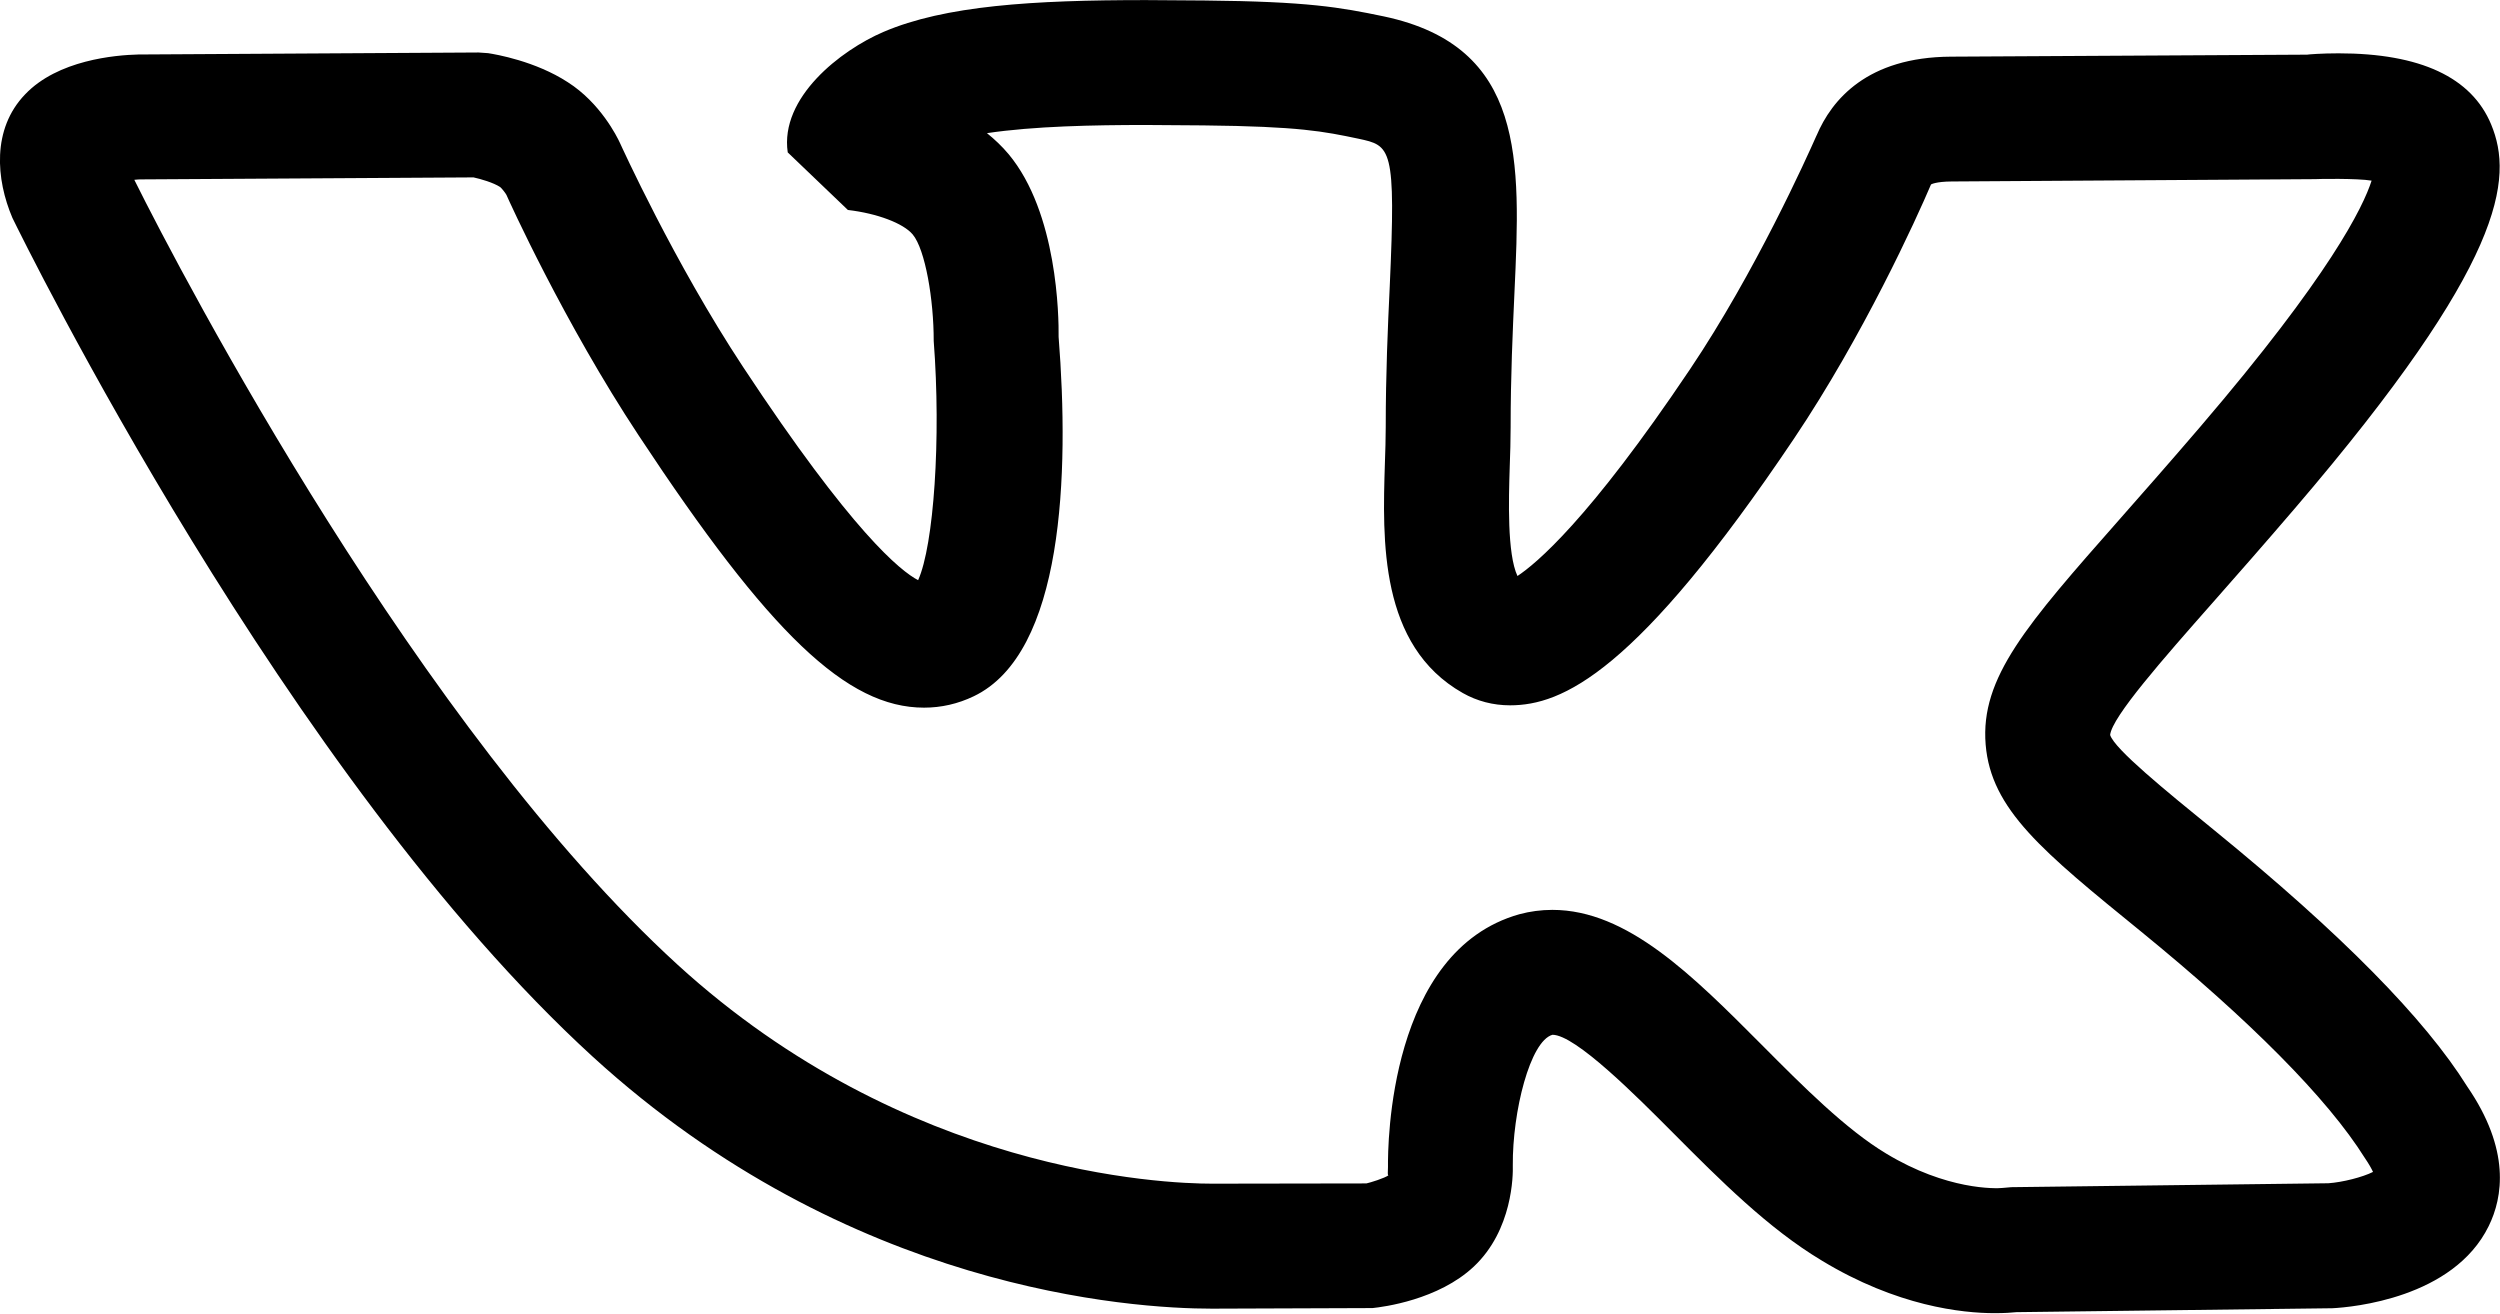
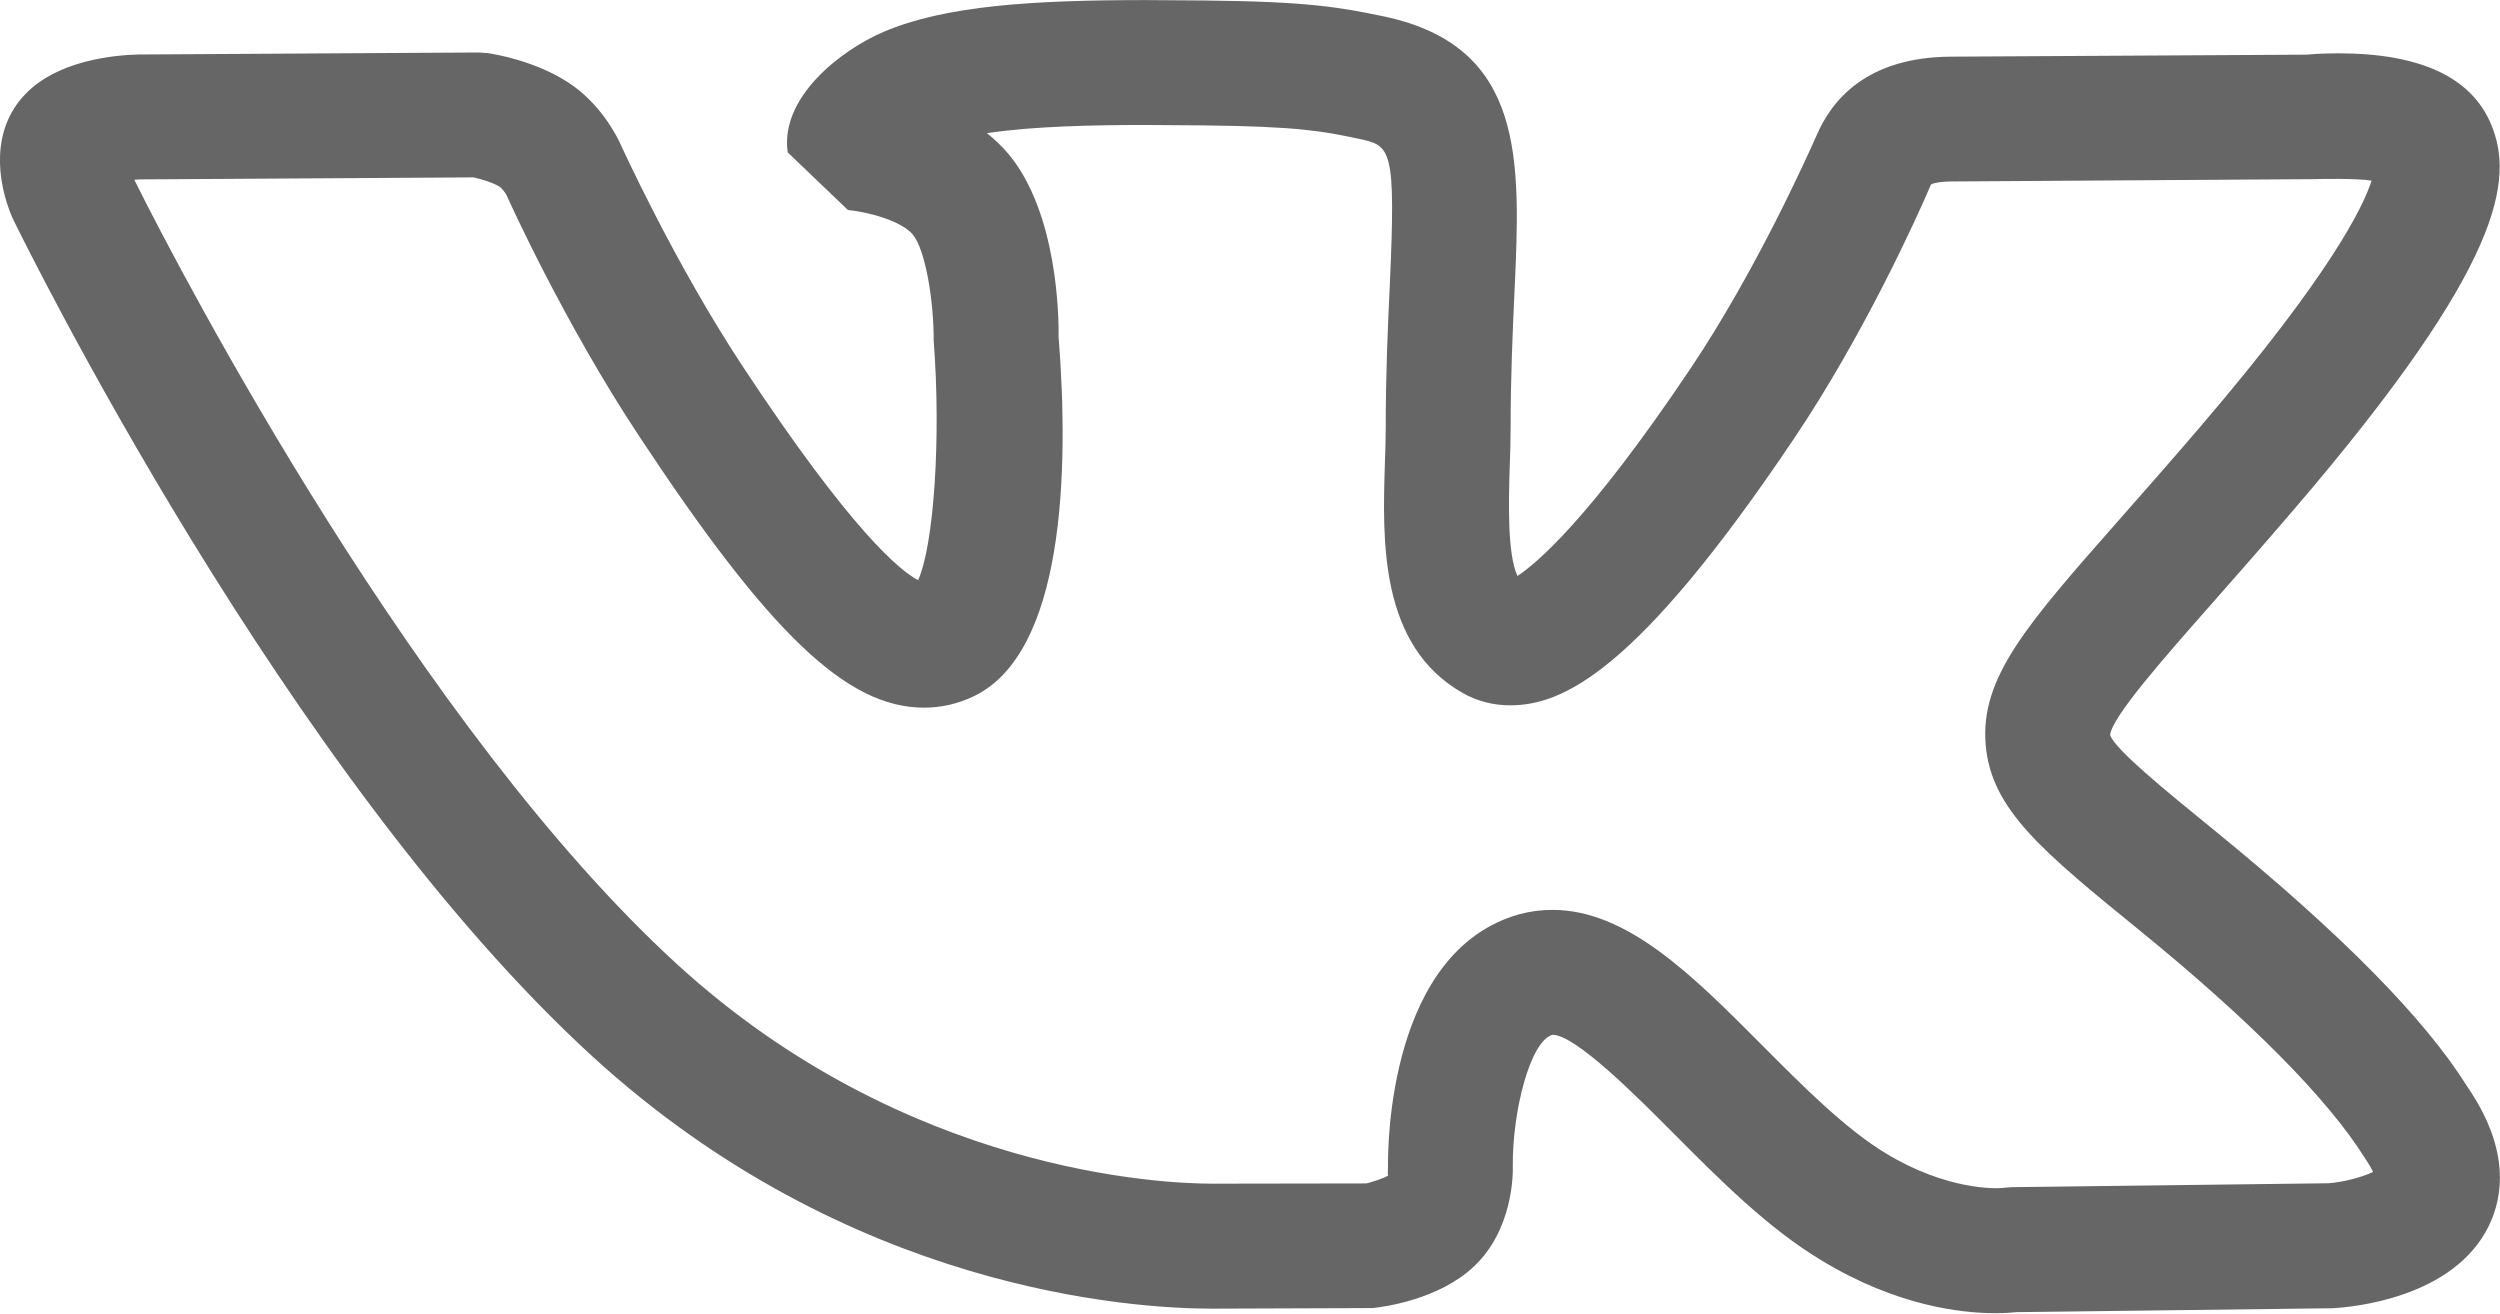
<svg xmlns="http://www.w3.org/2000/svg" version="1.1" id="Layer_1" x="0px" y="0px" width="30.004px" height="15.761px" viewBox="3.007 11.628 30.004 15.761" enable-background="new 3.007 11.628 30.004 15.761" xml:space="preserve">
  <g>
-     <path d="M26.945,27.388c-0.386,0-1.17-0.082-2.075-0.632c-0.642-0.385-1.223-0.968-1.784-1.532     c-0.438-0.44-1.171-1.177-1.447-1.177c-0.268,0.075-0.481,0.921-0.476,1.569c0.004,0.113-0.001,0.774-0.468,1.213     c-0.425,0.4-1.088,0.485-1.216,0.498l-1.926,0.007c-0.967,0-4.358-0.218-7.429-3.021c-3.674-3.358-6.835-9.798-6.968-10.07     c-0.197-0.462-0.248-1.066,0.152-1.482c0.392-0.413,1.081-0.472,1.359-0.479l4.083-0.024l0.115,0.008     c0.091,0.014,0.567,0.095,0.957,0.349c0.388,0.247,0.59,0.651,0.626,0.73c0.01,0.021,0.649,1.432,1.475,2.684     c1.312,1.99,1.896,2.455,2.103,2.562c0.188-0.417,0.277-1.7,0.187-2.871c0.001-0.493-0.101-1.098-0.252-1.278     c-0.112-0.134-0.426-0.253-0.778-0.294l-0.722-0.691c-0.096-0.658,0.635-1.226,1.149-1.446c0.737-0.316,1.792-0.382,3.147-0.382     l0.71,0.005c1.235,0.012,1.622,0.081,2.149,0.191c1.702,0.361,1.64,1.729,1.567,3.312c-0.021,0.464-0.046,1.001-0.046,1.621     c0,0.151-0.005,0.312-0.011,0.479c-0.012,0.38-0.032,1.038,0.093,1.304c0.219-0.145,0.852-0.665,2.072-2.483     c0.783-1.165,1.4-2.539,1.517-2.803l0.001-0.001c0.182-0.43,0.608-0.941,1.613-0.946l4.274-0.024     c0.012-0.003,0.172-0.016,0.377-0.016c0.98,0,1.597,0.287,1.832,0.854c0.269,0.65,0.169,1.657-2.354,4.605     c-0.37,0.432-0.697,0.804-0.982,1.127c-0.598,0.678-1.216,1.379-1.237,1.595c0.053,0.169,0.662,0.665,1.252,1.145     c1.53,1.247,2.528,2.264,3.033,3.073c0.522,0.759,0.429,1.33,0.258,1.677c-0.424,0.864-1.638,0.973-1.877,0.985l-3.79,0.047     C27.153,27.382,27.063,27.388,26.945,27.388z M21.638,22.548c0.899,0,1.682,0.786,2.511,1.618c0.497,0.5,1.011,1.016,1.496,1.307     c0.727,0.44,1.316,0.421,1.398,0.412l0.103-0.009l3.805-0.047c0.171-0.012,0.411-0.073,0.536-0.136     c-0.018-0.039-0.048-0.094-0.098-0.167c-0.449-0.718-1.388-1.659-2.686-2.718c-1.184-0.963-1.801-1.465-1.865-2.244     c-0.066-0.805,0.493-1.439,1.607-2.703c0.28-0.318,0.604-0.685,0.967-1.109c1.559-1.821,1.957-2.64,2.058-2.956     c-0.17-0.029-0.648-0.021-0.678-0.018l-4.361,0.028c-0.191,0.001-0.249,0.035-0.249,0.036c-0.176,0.414-0.812,1.812-1.644,3.05     c-1.895,2.82-2.785,3.2-3.407,3.201c-0.204,0-0.396-0.05-0.569-0.148c-1.003-0.569-0.963-1.834-0.934-2.757     c0.005-0.149,0.01-0.295,0.01-0.431c0-0.646,0.025-1.207,0.048-1.689c0.076-1.68,0.016-1.692-0.379-1.776     c-0.409-0.086-0.705-0.147-1.856-0.159l-0.693-0.005c-0.624,0-1.343,0.014-1.906,0.098c0.092,0.074,0.18,0.157,0.259,0.251     c0.588,0.704,0.604,1.951,0.601,2.194c0.13,1.646,0.061,3.796-1.018,4.313c-0.191,0.092-0.392,0.137-0.597,0.137     c-0.926,0-1.854-0.885-3.425-3.267c-0.895-1.354-1.56-2.824-1.587-2.887c-0.011-0.021-0.054-0.077-0.075-0.094     c-0.083-0.054-0.233-0.097-0.32-0.116l-4.001,0.024c-0.021,0.001-0.045,0.002-0.07,0.005c0.591,1.189,3.426,6.592,6.519,9.419     c2.74,2.502,5.826,2.629,6.417,2.629l1.851-0.003c0.046-0.01,0.218-0.062,0.269-0.1c-0.019,0.018-0.01-0.053-0.01-0.097     c-0.003-0.265,0.012-2.595,1.578-3.034C21.369,22.566,21.502,22.548,21.638,22.548z" />
+     <path d="M26.945,27.388c-0.386,0-1.17-0.082-2.075-0.632c-0.642-0.385-1.223-0.968-1.784-1.532     c-0.438-0.44-1.171-1.177-1.447-1.177c-0.268,0.075-0.481,0.921-0.476,1.569c0.004,0.113-0.001,0.774-0.468,1.213     c-0.425,0.4-1.088,0.485-1.216,0.498l-1.926,0.007c-0.967,0-4.358-0.218-7.429-3.021c-3.674-3.358-6.835-9.798-6.968-10.07     c-0.197-0.462-0.248-1.066,0.152-1.482c0.392-0.413,1.081-0.472,1.359-0.479l4.083-0.024l0.115,0.008     c0.091,0.014,0.567,0.095,0.957,0.349c0.388,0.247,0.59,0.651,0.626,0.73c0.01,0.021,0.649,1.432,1.475,2.684     c1.312,1.99,1.896,2.455,2.103,2.562c0.188-0.417,0.277-1.7,0.187-2.871c0.001-0.493-0.101-1.098-0.252-1.278     c-0.112-0.134-0.426-0.253-0.778-0.294l-0.722-0.691c-0.096-0.658,0.635-1.226,1.149-1.446c0.737-0.316,1.792-0.382,3.147-0.382     l0.71,0.005c1.235,0.012,1.622,0.081,2.149,0.191c1.702,0.361,1.64,1.729,1.567,3.312c-0.021,0.464-0.046,1.001-0.046,1.621     c0,0.151-0.005,0.312-0.011,0.479c-0.012,0.38-0.032,1.038,0.093,1.304c0.219-0.145,0.852-0.665,2.072-2.483     c0.783-1.165,1.4-2.539,1.517-2.803l0.001-0.001c0.182-0.43,0.608-0.941,1.613-0.946l4.274-0.024     c0.012-0.003,0.172-0.016,0.377-0.016c0.98,0,1.597,0.287,1.832,0.854c0.269,0.65,0.169,1.657-2.354,4.605     c-0.37,0.432-0.697,0.804-0.982,1.127c-0.598,0.678-1.216,1.379-1.237,1.595c0.053,0.169,0.662,0.665,1.252,1.145     c1.53,1.247,2.528,2.264,3.033,3.073c0.522,0.759,0.429,1.33,0.258,1.677c-0.424,0.864-1.638,0.973-1.877,0.985l-3.79,0.047     C27.153,27.382,27.063,27.388,26.945,27.388z M21.638,22.548c0.899,0,1.682,0.786,2.511,1.618c0.497,0.5,1.011,1.016,1.496,1.307     c0.727,0.44,1.316,0.421,1.398,0.412l0.103-0.009l3.805-0.047c0.171-0.012,0.411-0.073,0.536-0.136     c-0.018-0.039-0.048-0.094-0.098-0.167c-0.449-0.718-1.388-1.659-2.686-2.718c-1.184-0.963-1.801-1.465-1.865-2.244     c-0.066-0.805,0.493-1.439,1.607-2.703c0.28-0.318,0.604-0.685,0.967-1.109c1.559-1.821,1.957-2.64,2.058-2.956     c-0.17-0.029-0.648-0.021-0.678-0.018l-4.361,0.028c-0.191,0.001-0.249,0.035-0.249,0.036c-0.176,0.414-0.812,1.812-1.644,3.05     c-1.895,2.82-2.785,3.2-3.407,3.201c-0.204,0-0.396-0.05-0.569-0.148c-1.003-0.569-0.963-1.834-0.934-2.757     c0.005-0.149,0.01-0.295,0.01-0.431c0-0.646,0.025-1.207,0.048-1.689c0.076-1.68,0.016-1.692-0.379-1.776     c-0.409-0.086-0.705-0.147-1.856-0.159l-0.693-0.005c-0.624,0-1.343,0.014-1.906,0.098c0.092,0.074,0.18,0.157,0.259,0.251     c0.588,0.704,0.604,1.951,0.601,2.194c0.13,1.646,0.061,3.796-1.018,4.313c-0.191,0.092-0.392,0.137-0.597,0.137     c-0.926,0-1.854-0.885-3.425-3.267c-0.895-1.354-1.56-2.824-1.587-2.887c-0.011-0.021-0.054-0.077-0.075-0.094     c-0.083-0.054-0.233-0.097-0.32-0.116l-4.001,0.024c-0.021,0.001-0.045,0.002-0.07,0.005c0.591,1.189,3.426,6.592,6.519,9.419     c2.74,2.502,5.826,2.629,6.417,2.629l1.851-0.003c0.046-0.01,0.218-0.062,0.269-0.1c-0.019,0.018-0.01-0.053-0.01-0.097     c-0.003-0.265,0.012-2.595,1.578-3.034C21.369,22.566,21.502,22.548,21.638,22.548z" fill="#666666" />
  </g>
</svg>
